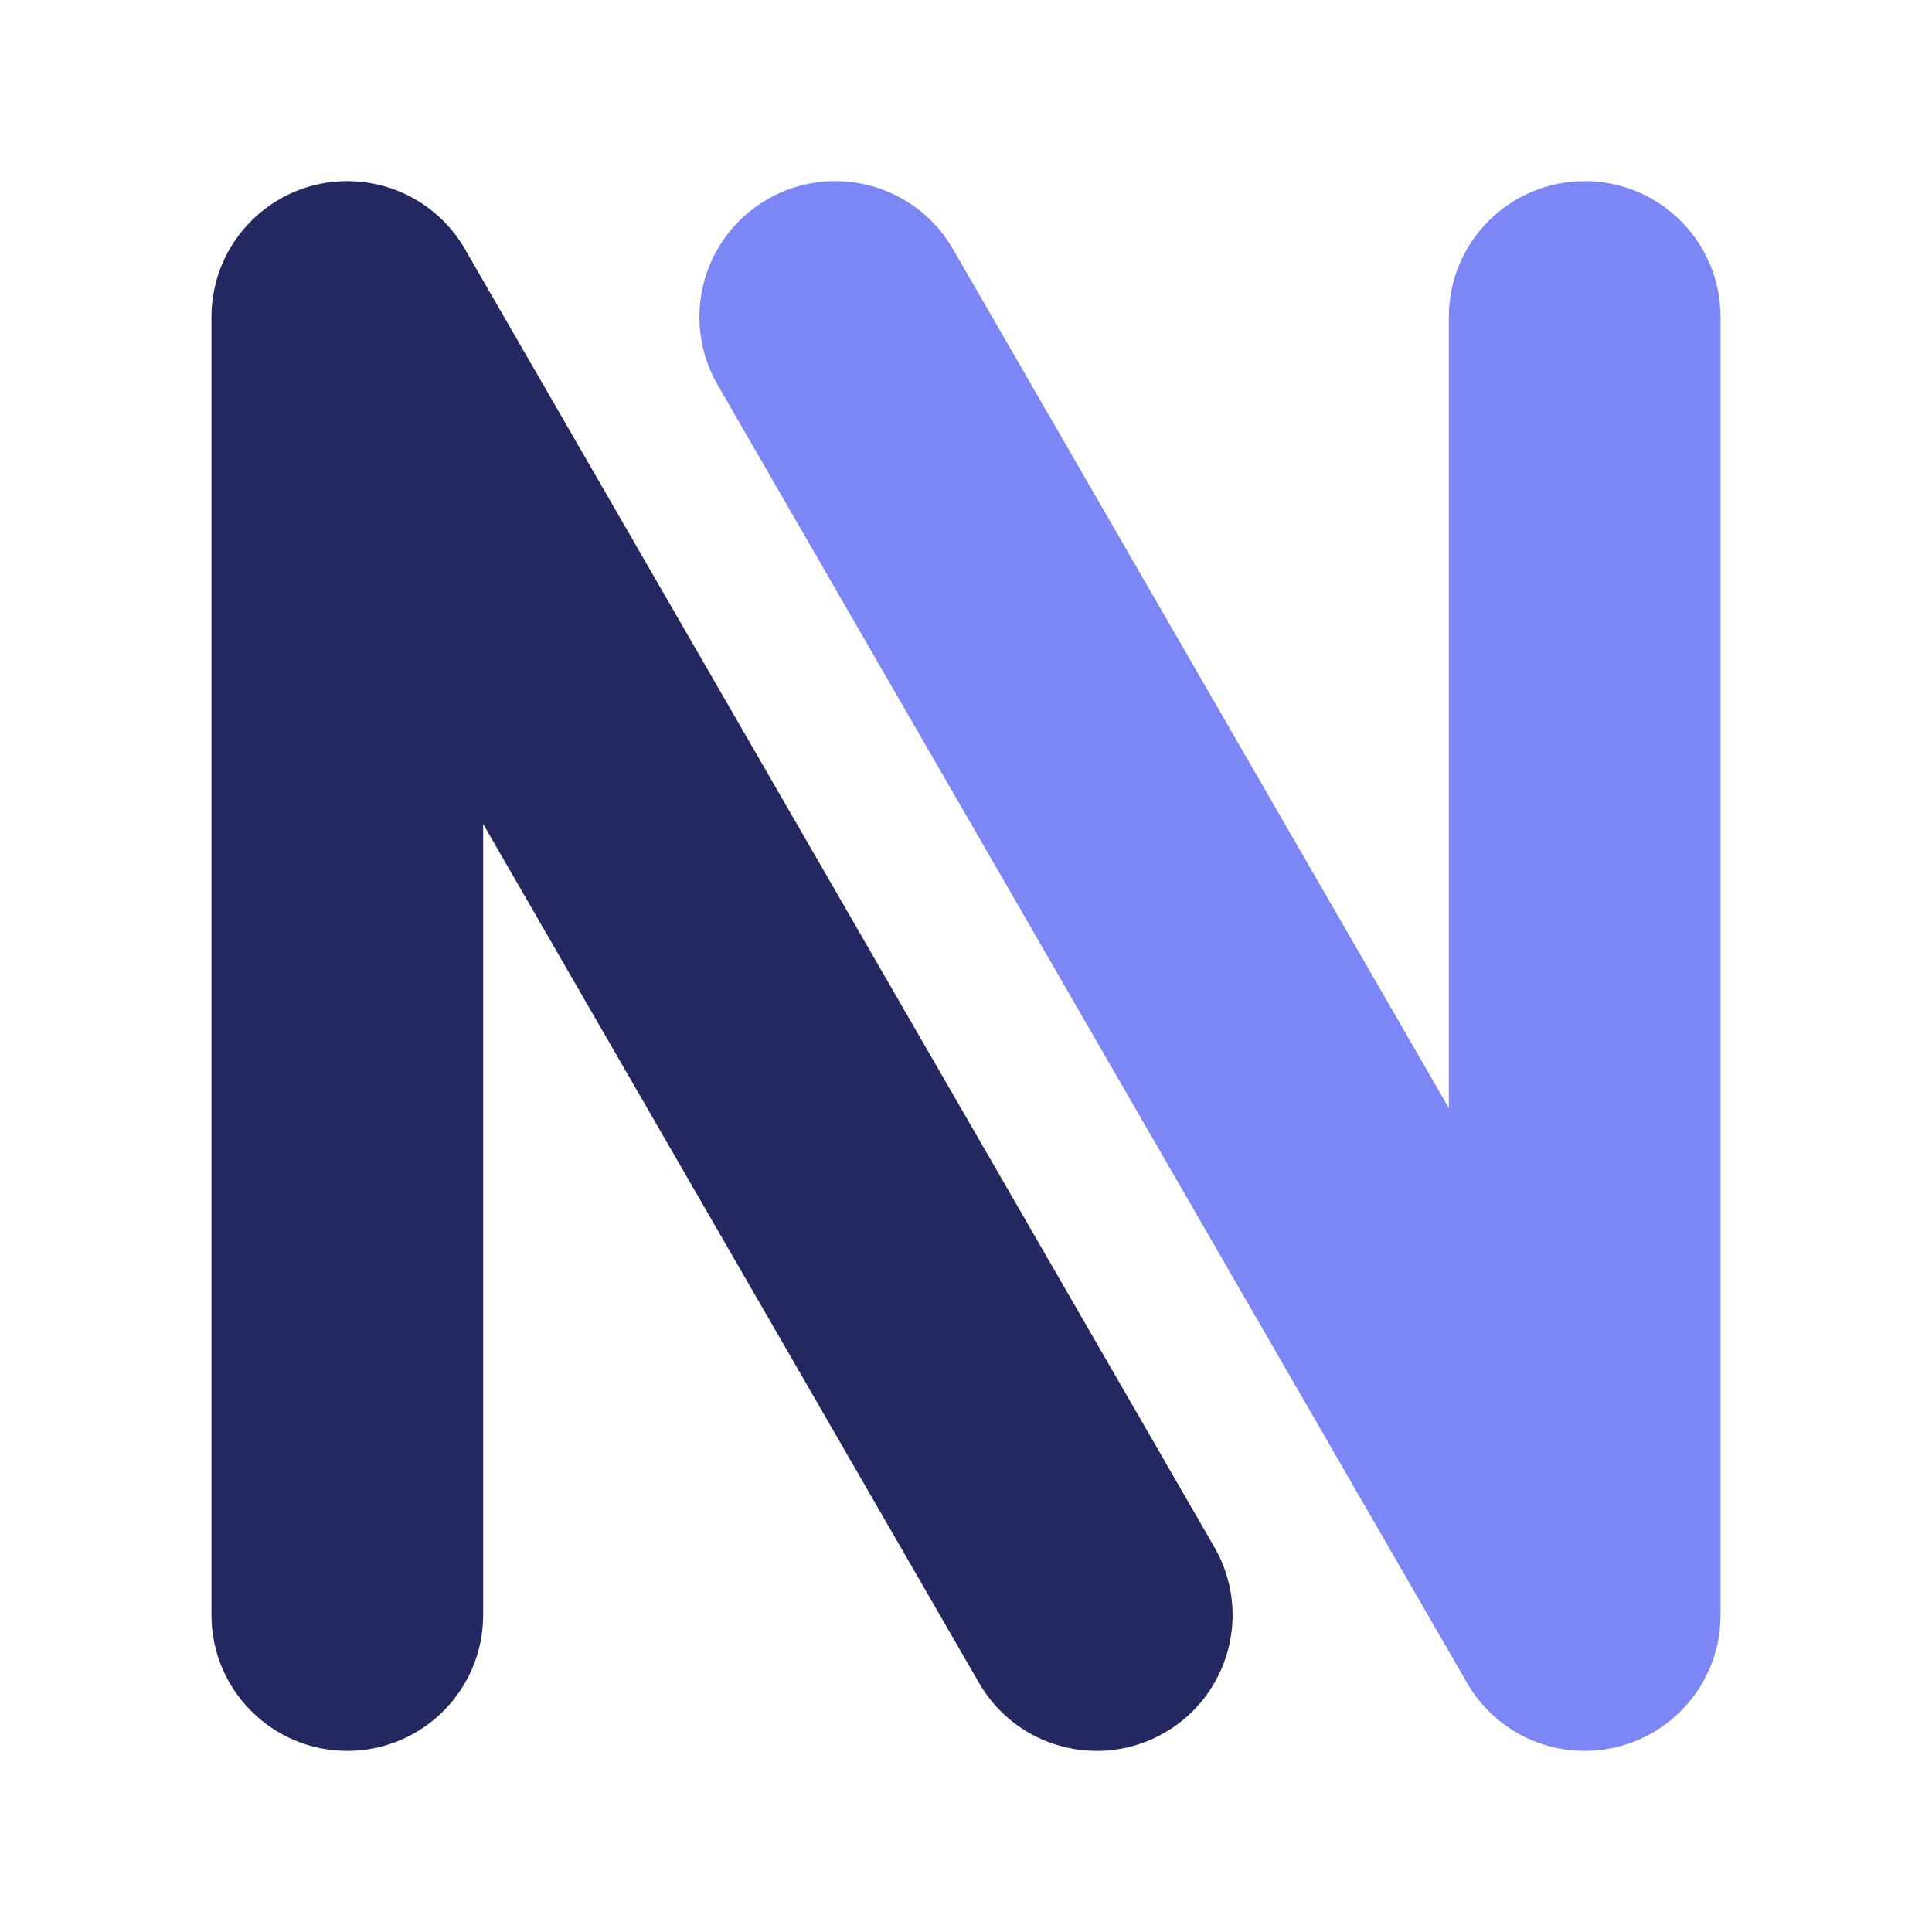
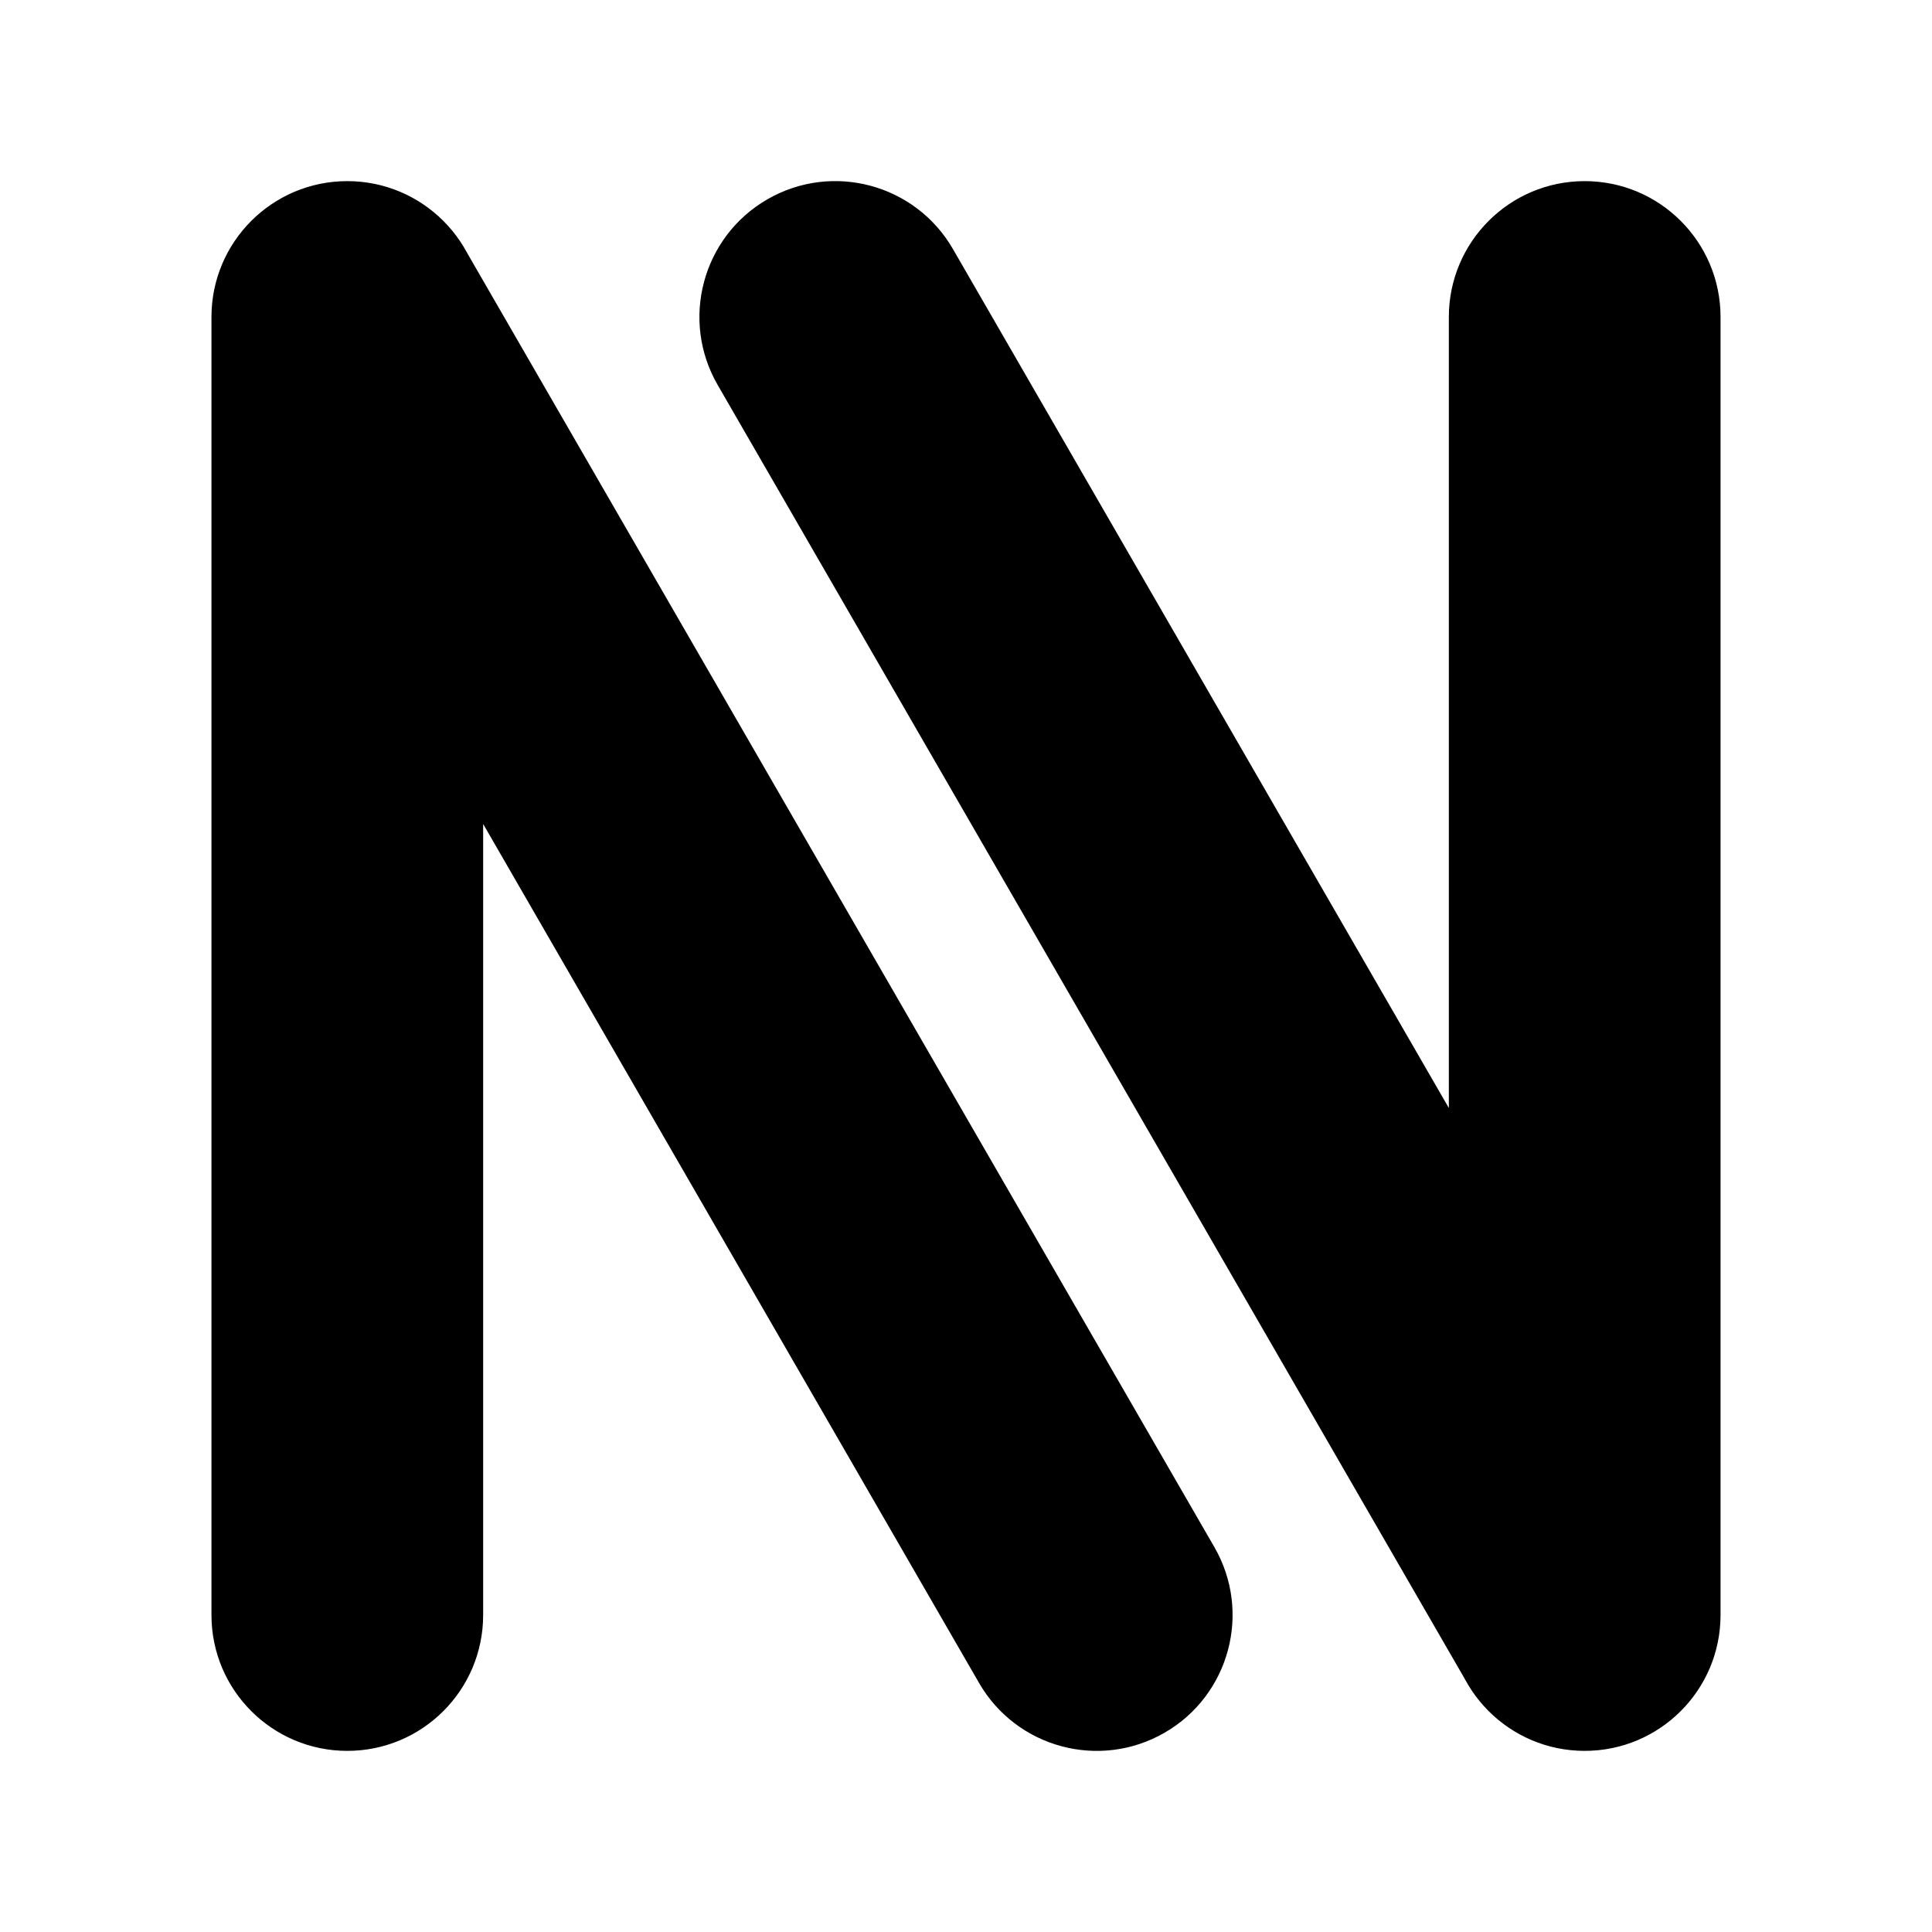
<svg xmlns="http://www.w3.org/2000/svg" viewBox="0 0 256 256" width="256" height="256" role="img" aria-labelledby="title">
-   <path fill="#232860" d="M64.02 214 L64.02 42 A18 18 0 0 0 28.02 42 L28.02 214 A18 18 0 0 0 64.02 214 Z M30.43 51 L129.73 223 A18 18 0 0 0 160.91 205 L61.6 33 A18 18 0 0 0 30.43 51 Z" />
-   <path fill="#7C86F5" d="M95.09 51 L194.4 223 A18 18 0 0 0 225.57 205 L126.27 33 A18 18 0 0 0 95.09 51 Z M227.98 214 L227.98 42 A18 18 0 0 0 191.98 42 L191.98 214 A18 18 0 0 0 227.98 214 Z" />
+   <path fill="#000000" d="M64.02 214 L64.02 42 A18 18 0 0 0 28.02 42 L28.02 214 A18 18 0 0 0 64.02 214 Z M30.43 51 L129.73 223 A18 18 0 0 0 160.91 205 L61.6 33 A18 18 0 0 0 30.43 51 Z" />
+   <path fill="#000000" d="M95.09 51 L194.4 223 A18 18 0 0 0 225.57 205 L126.27 33 A18 18 0 0 0 95.09 51 Z M227.98 214 L227.98 42 A18 18 0 0 0 191.98 42 L191.98 214 A18 18 0 0 0 227.98 214 Z" />
</svg>
